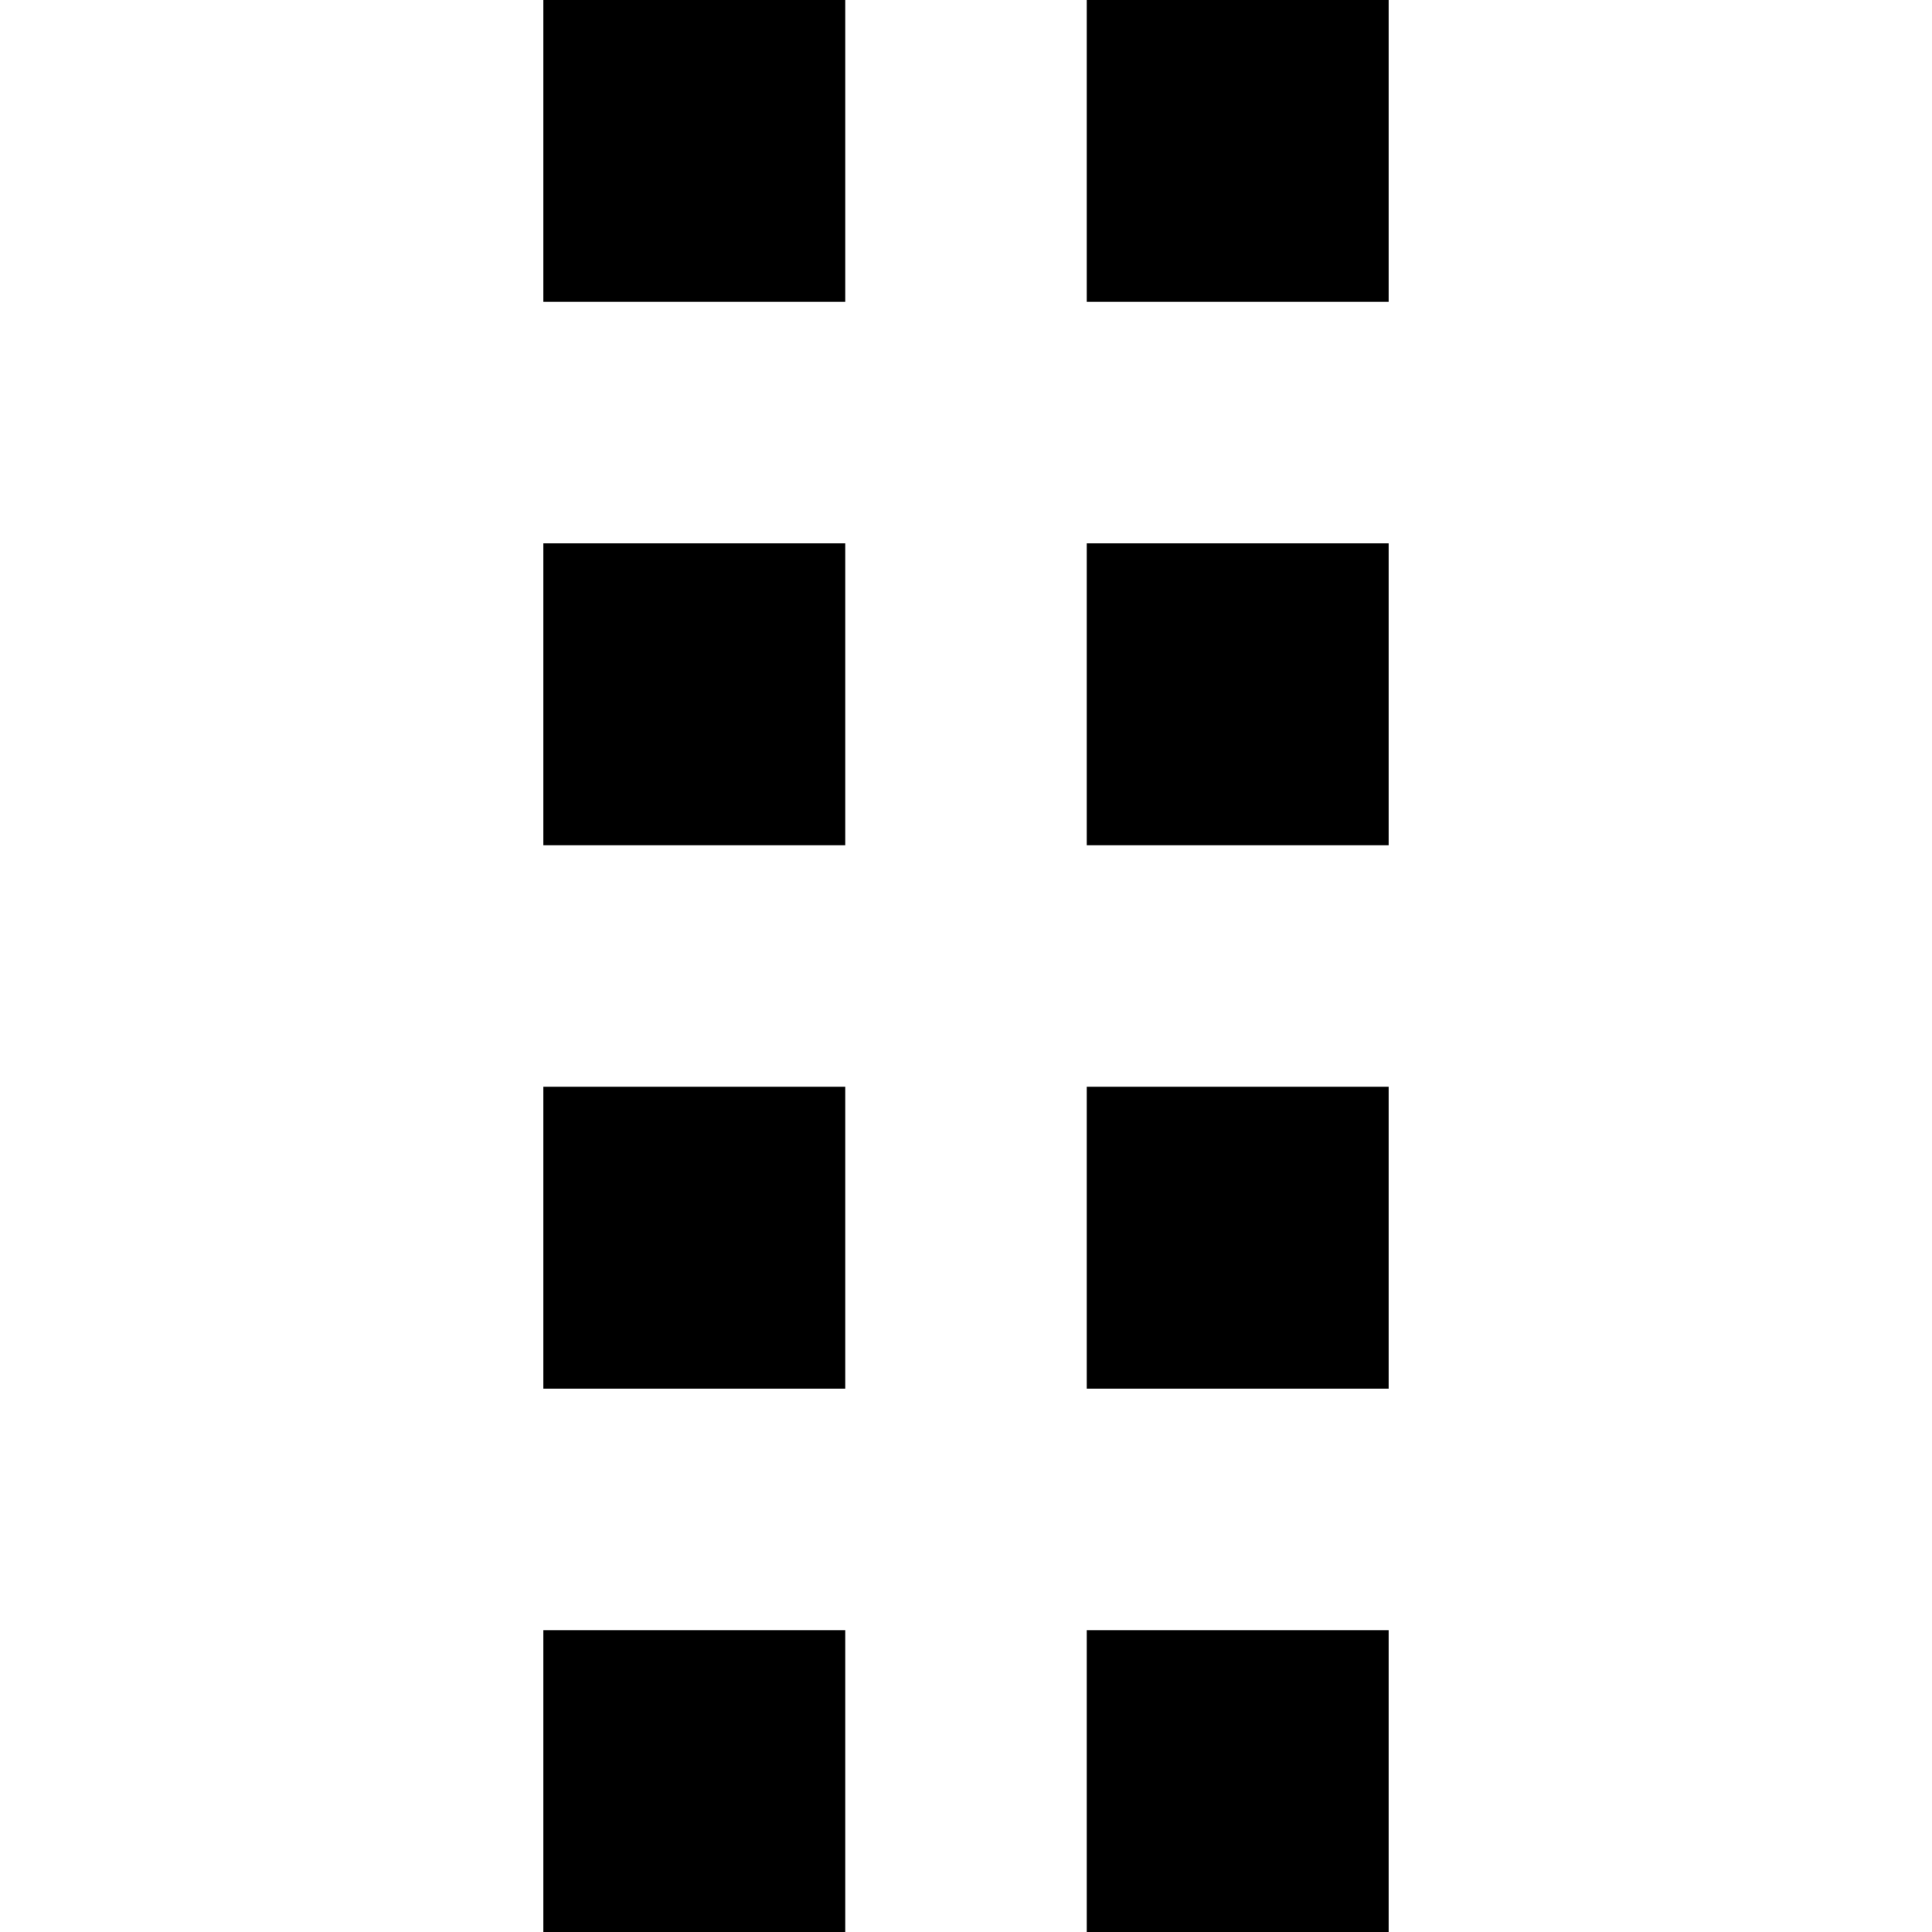
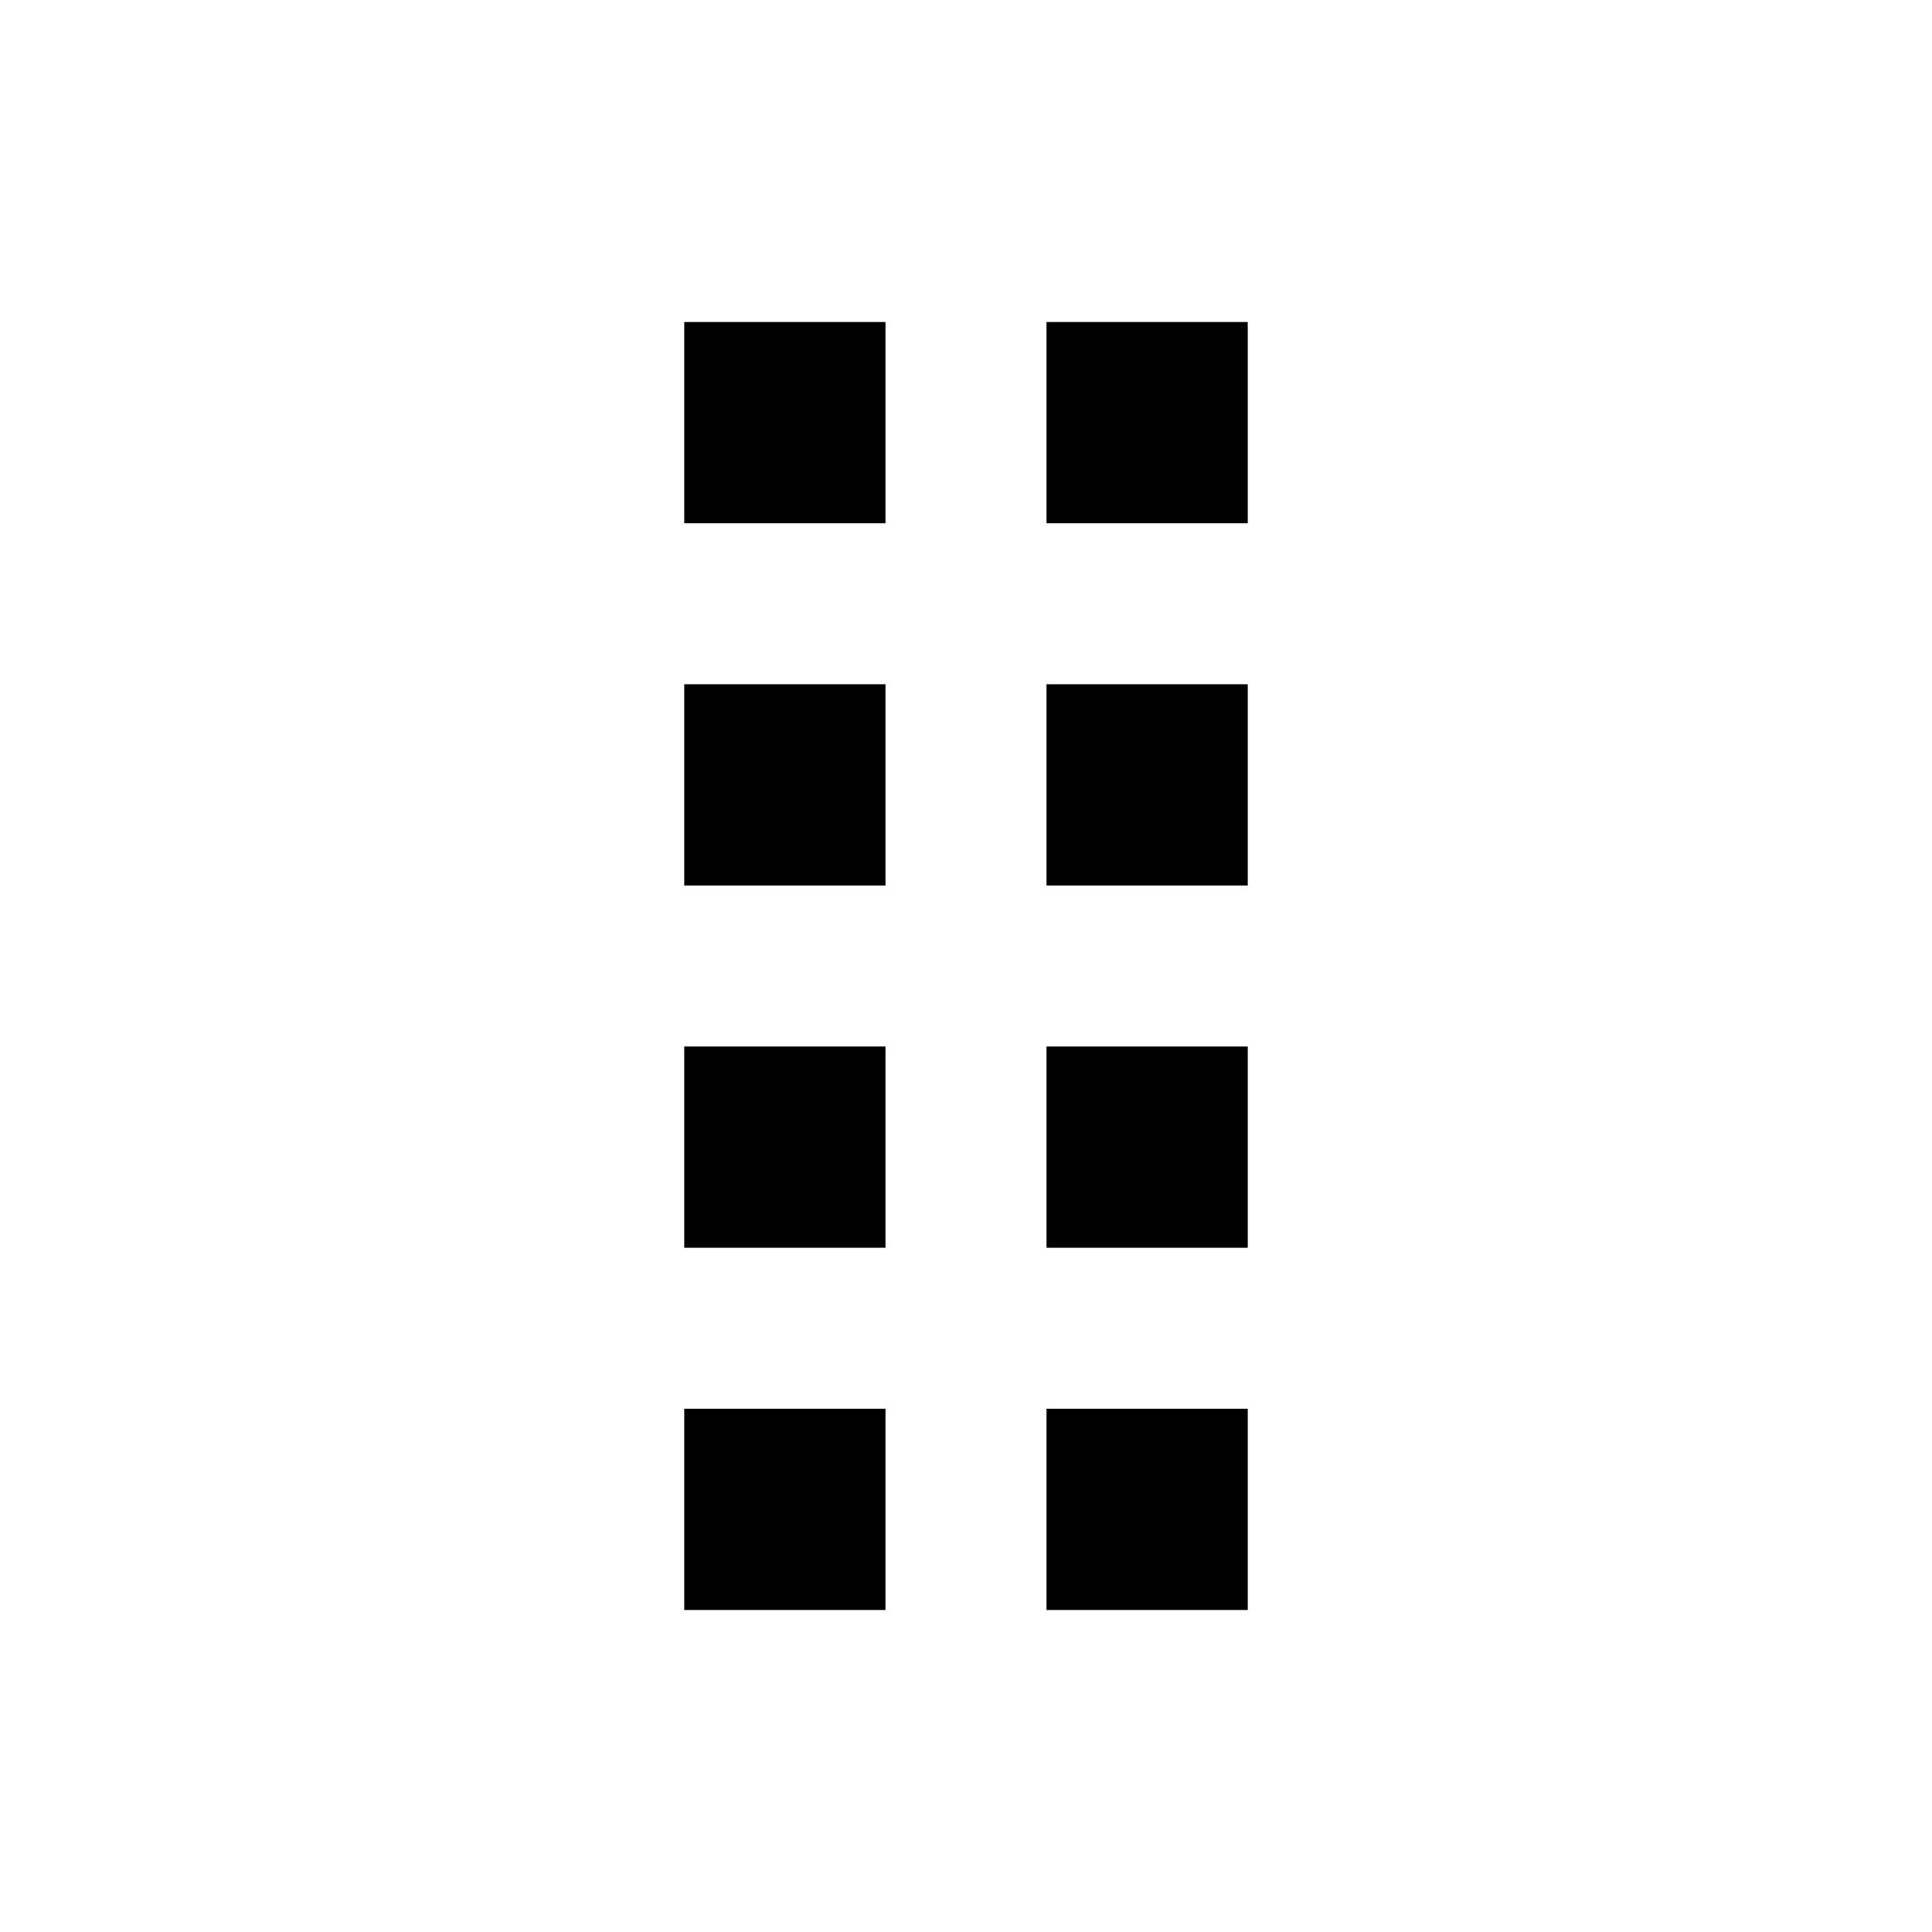
- <svg xmlns="http://www.w3.org/2000/svg" width="16" height="16" viewBox="0 0 16 16" fill="none">
-   <rect x="4.5" width="2.5" height="2.5" fill="currentColor" />
-   <rect x="9" width="2.5" height="2.5" fill="currentColor" />
-   <rect x="4.5" y="4.5" width="2.5" height="2.5" fill="currentColor" />
-   <rect x="9" y="4.5" width="2.5" height="2.5" fill="currentColor" />
-   <rect x="4.5" y="9" width="2.5" height="2.5" fill="currentColor" />
-   <rect x="9" y="9" width="2.5" height="2.5" fill="currentColor" />
-   <rect x="4.5" y="13.5" width="2.5" height="2.5" fill="currentColor" />
-   <rect x="9" y="13.5" width="2.5" height="2.5" fill="currentColor" />
+ <svg xmlns="http://www.w3.org/2000/svg" width="24" height="24" viewBox="0 0 24 24" fill="none">
+   <rect x="8.5" y="4" width="2.5" height="2.5" fill="currentColor" />
+   <rect x="13" y="4" width="2.5" height="2.5" fill="currentColor" />
+   <rect x="8.5" y="8.5" width="2.5" height="2.5" fill="currentColor" />
+   <rect x="13" y="8.5" width="2.5" height="2.5" fill="currentColor" />
+   <rect x="8.5" y="13" width="2.5" height="2.5" fill="currentColor" />
+   <rect x="13" y="13" width="2.5" height="2.5" fill="currentColor" />
+   <rect x="8.5" y="17.5" width="2.5" height="2.5" fill="currentColor" />
+   <rect x="13" y="17.5" width="2.5" height="2.5" fill="currentColor" />
</svg>
